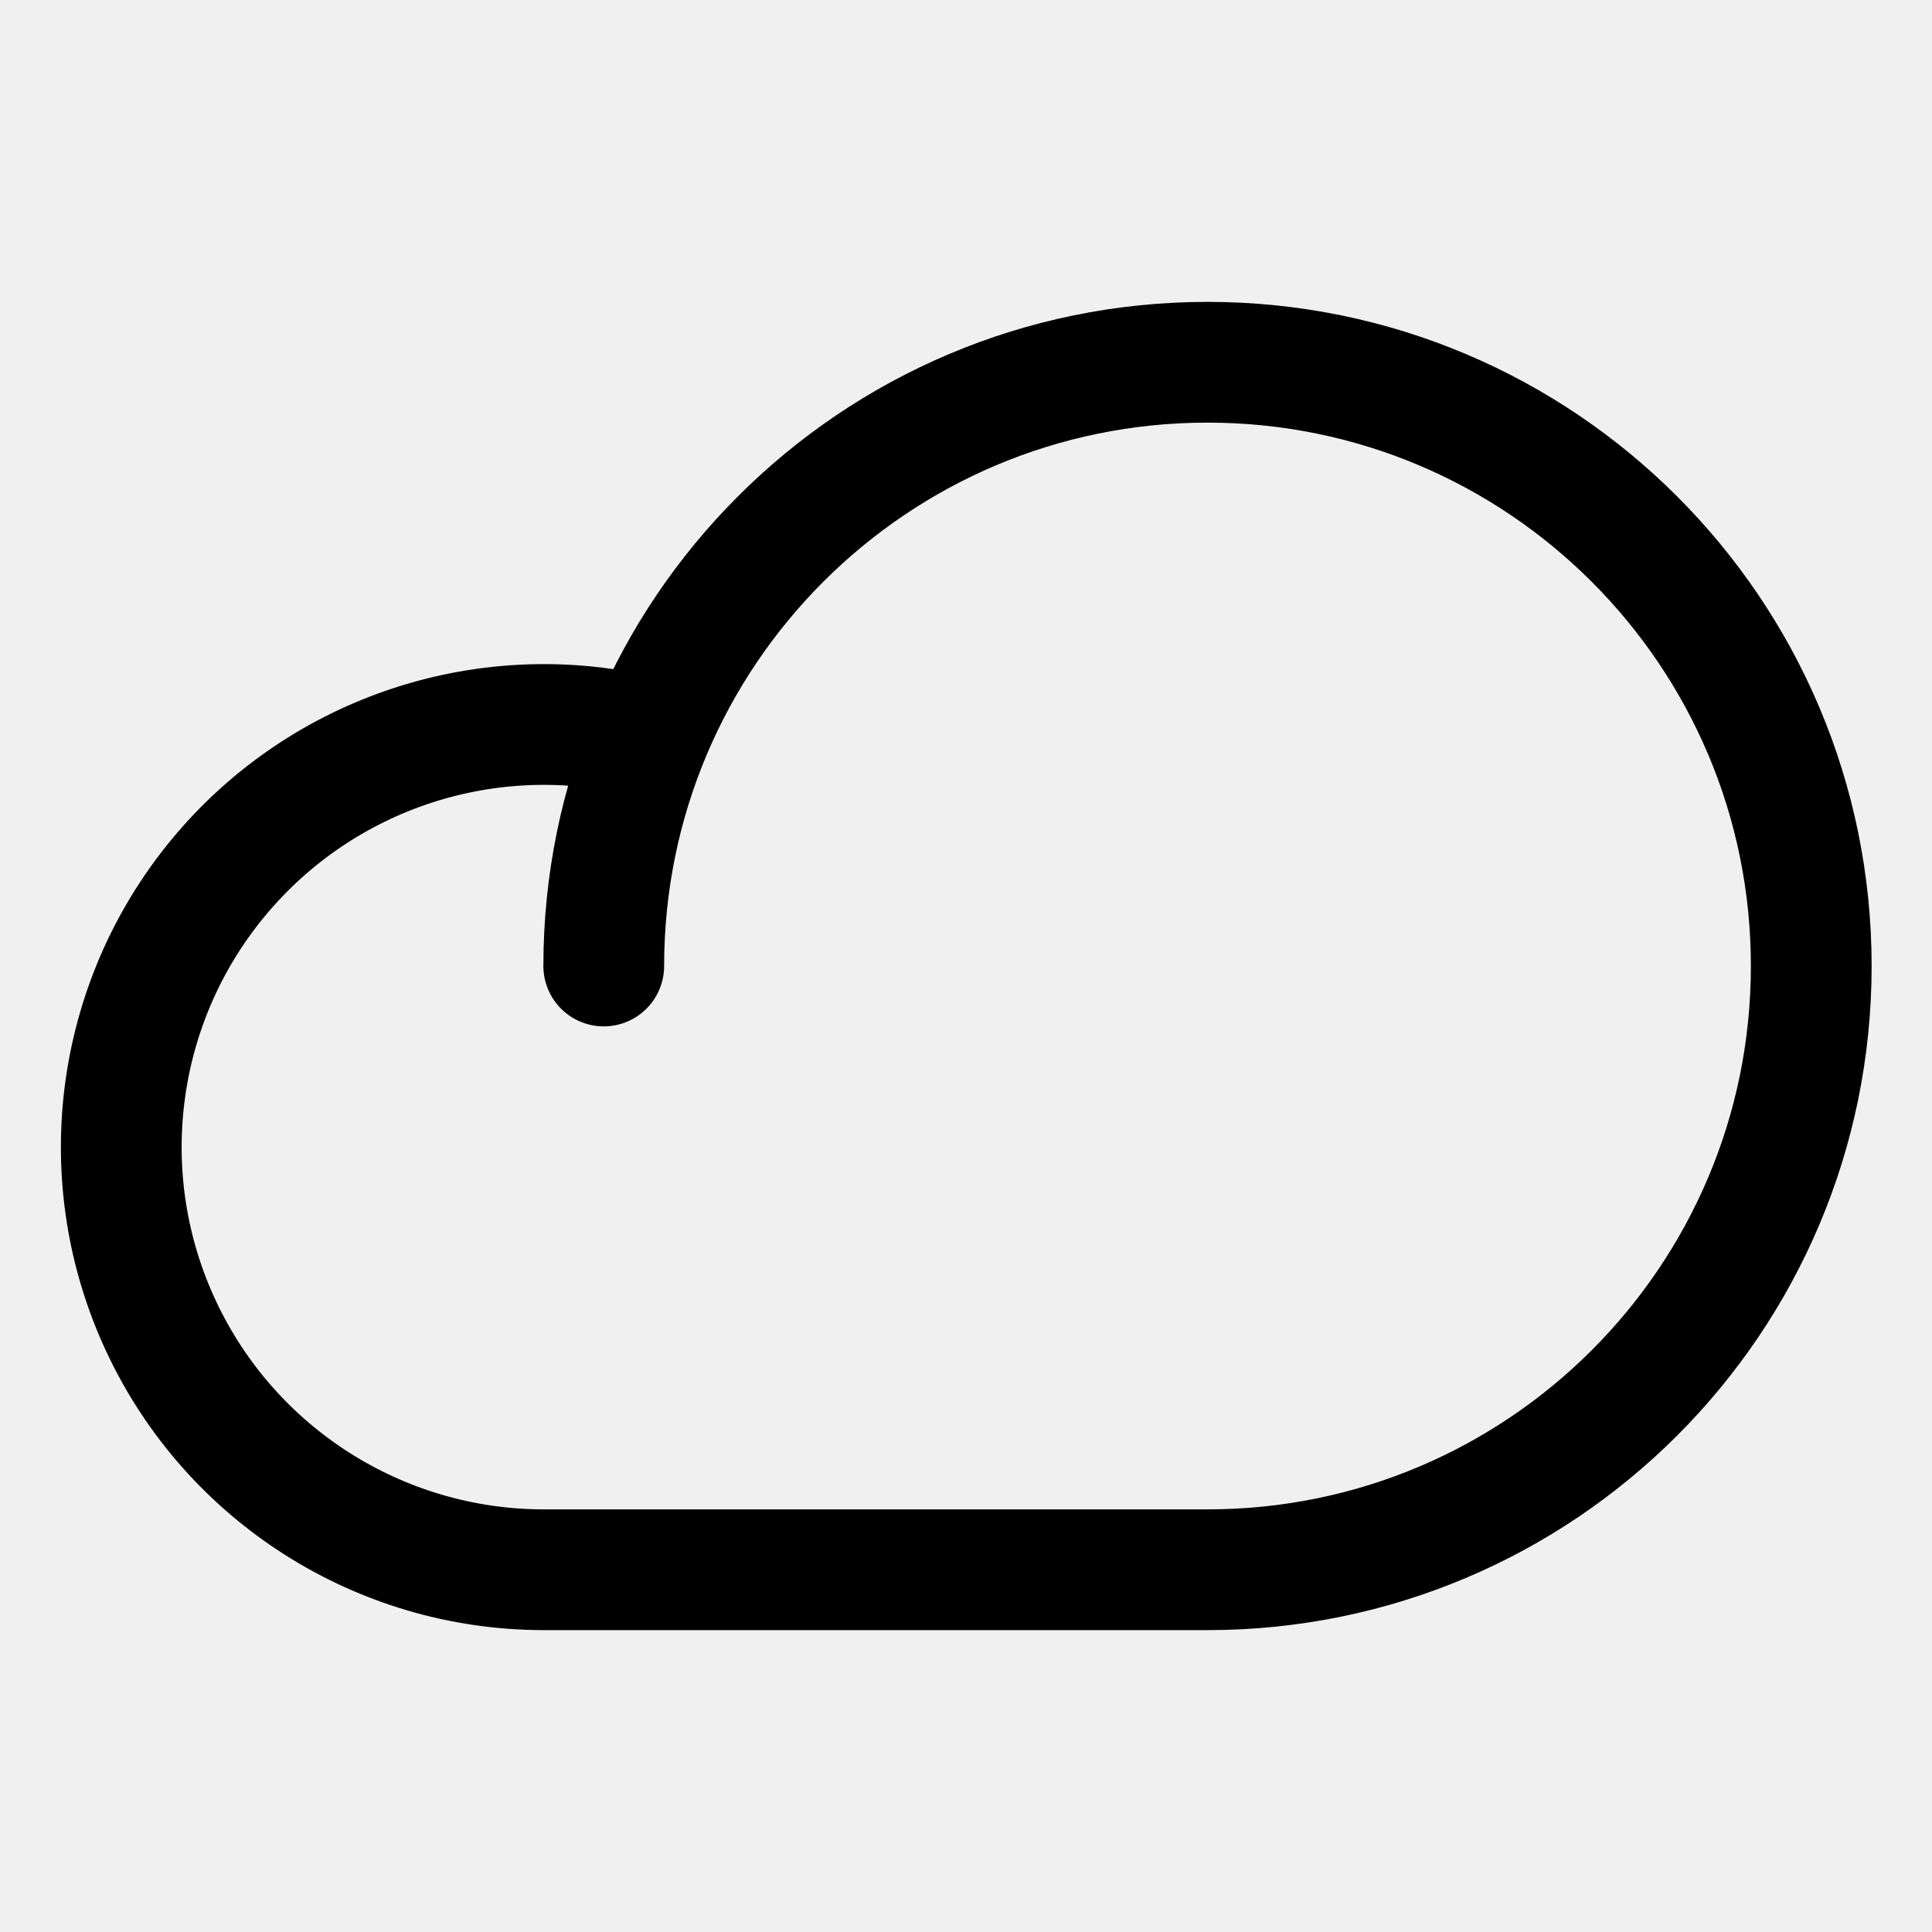
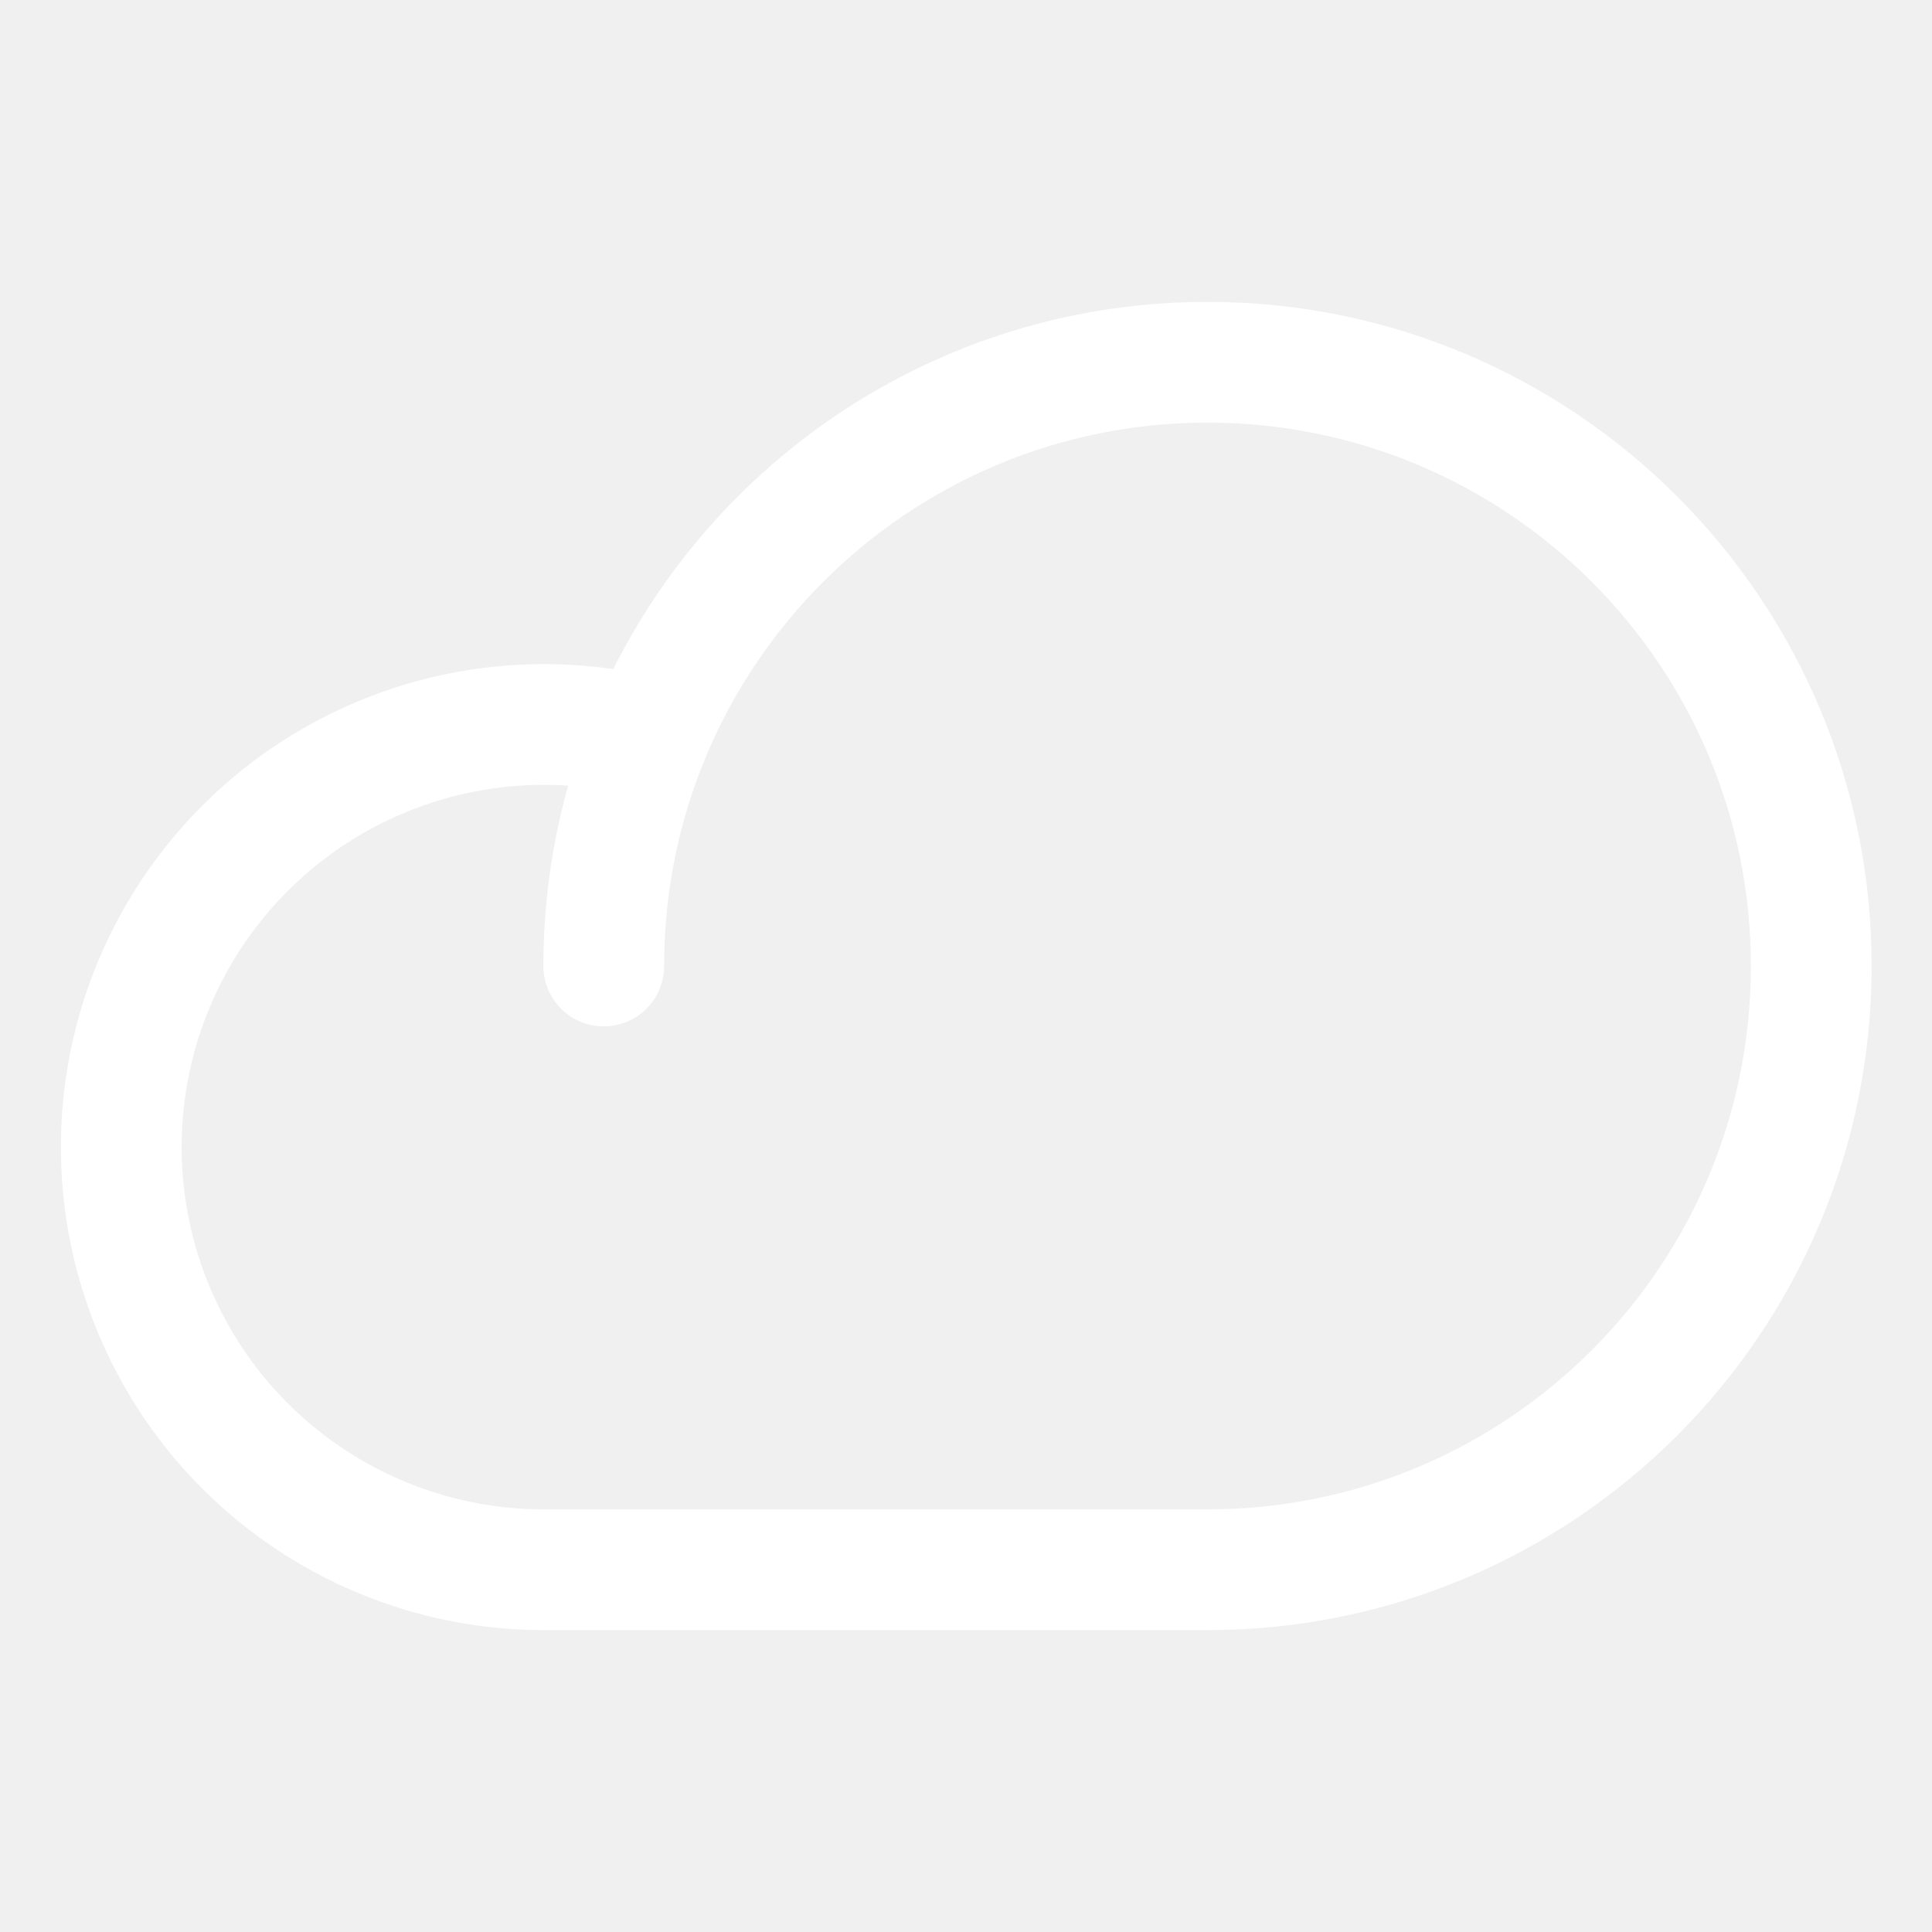
<svg xmlns="http://www.w3.org/2000/svg" viewBox="0 0 256 256">
  <rect width="256" height="256" fill="none" />
-   <path d="M80,128a80,80,0,1,1,80,80H72A56,56,0,1,1,85.92,97.74" fill="none" stroke="currentColor" stroke-linecap="round" stroke-linejoin="round" stroke-width="16" />
+   <path d="M80,128a80,80,0,1,1,80,80H72A56,56,0,1,1,85.92,97.74" fill="none" stroke="#FFFFFF" stroke-linecap="round" stroke-linejoin="round" stroke-width="16" />
</svg>
